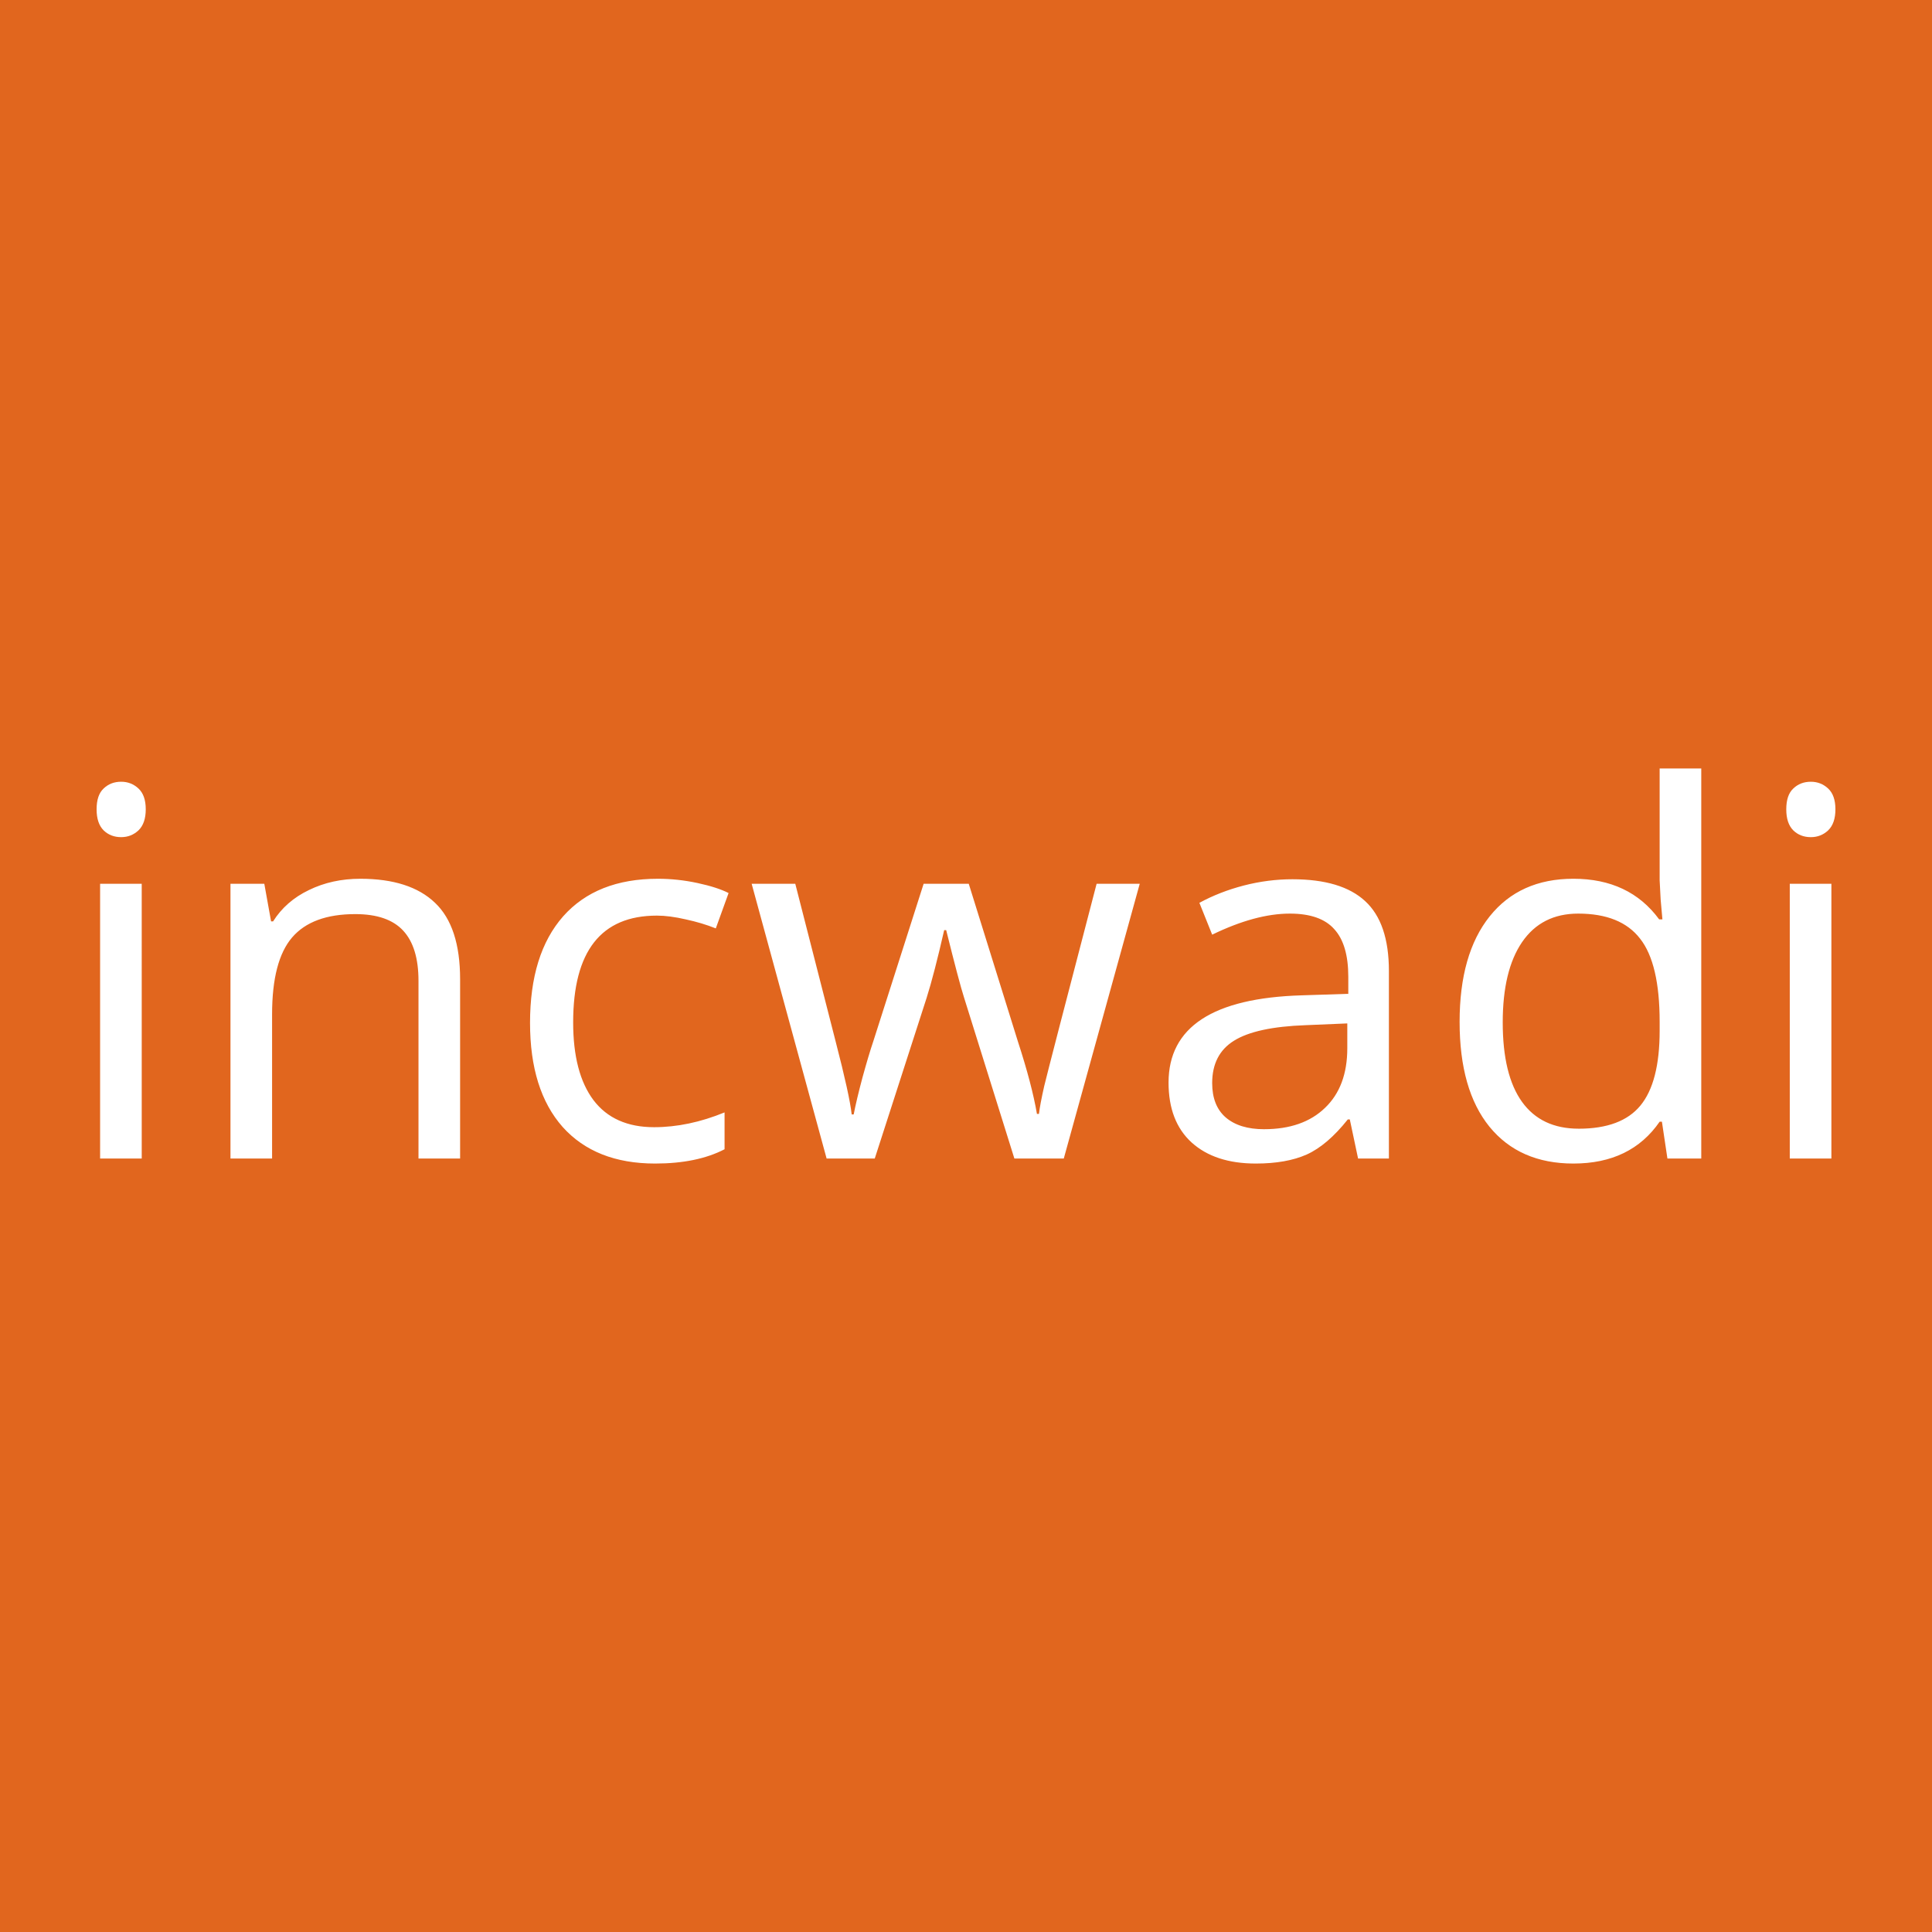
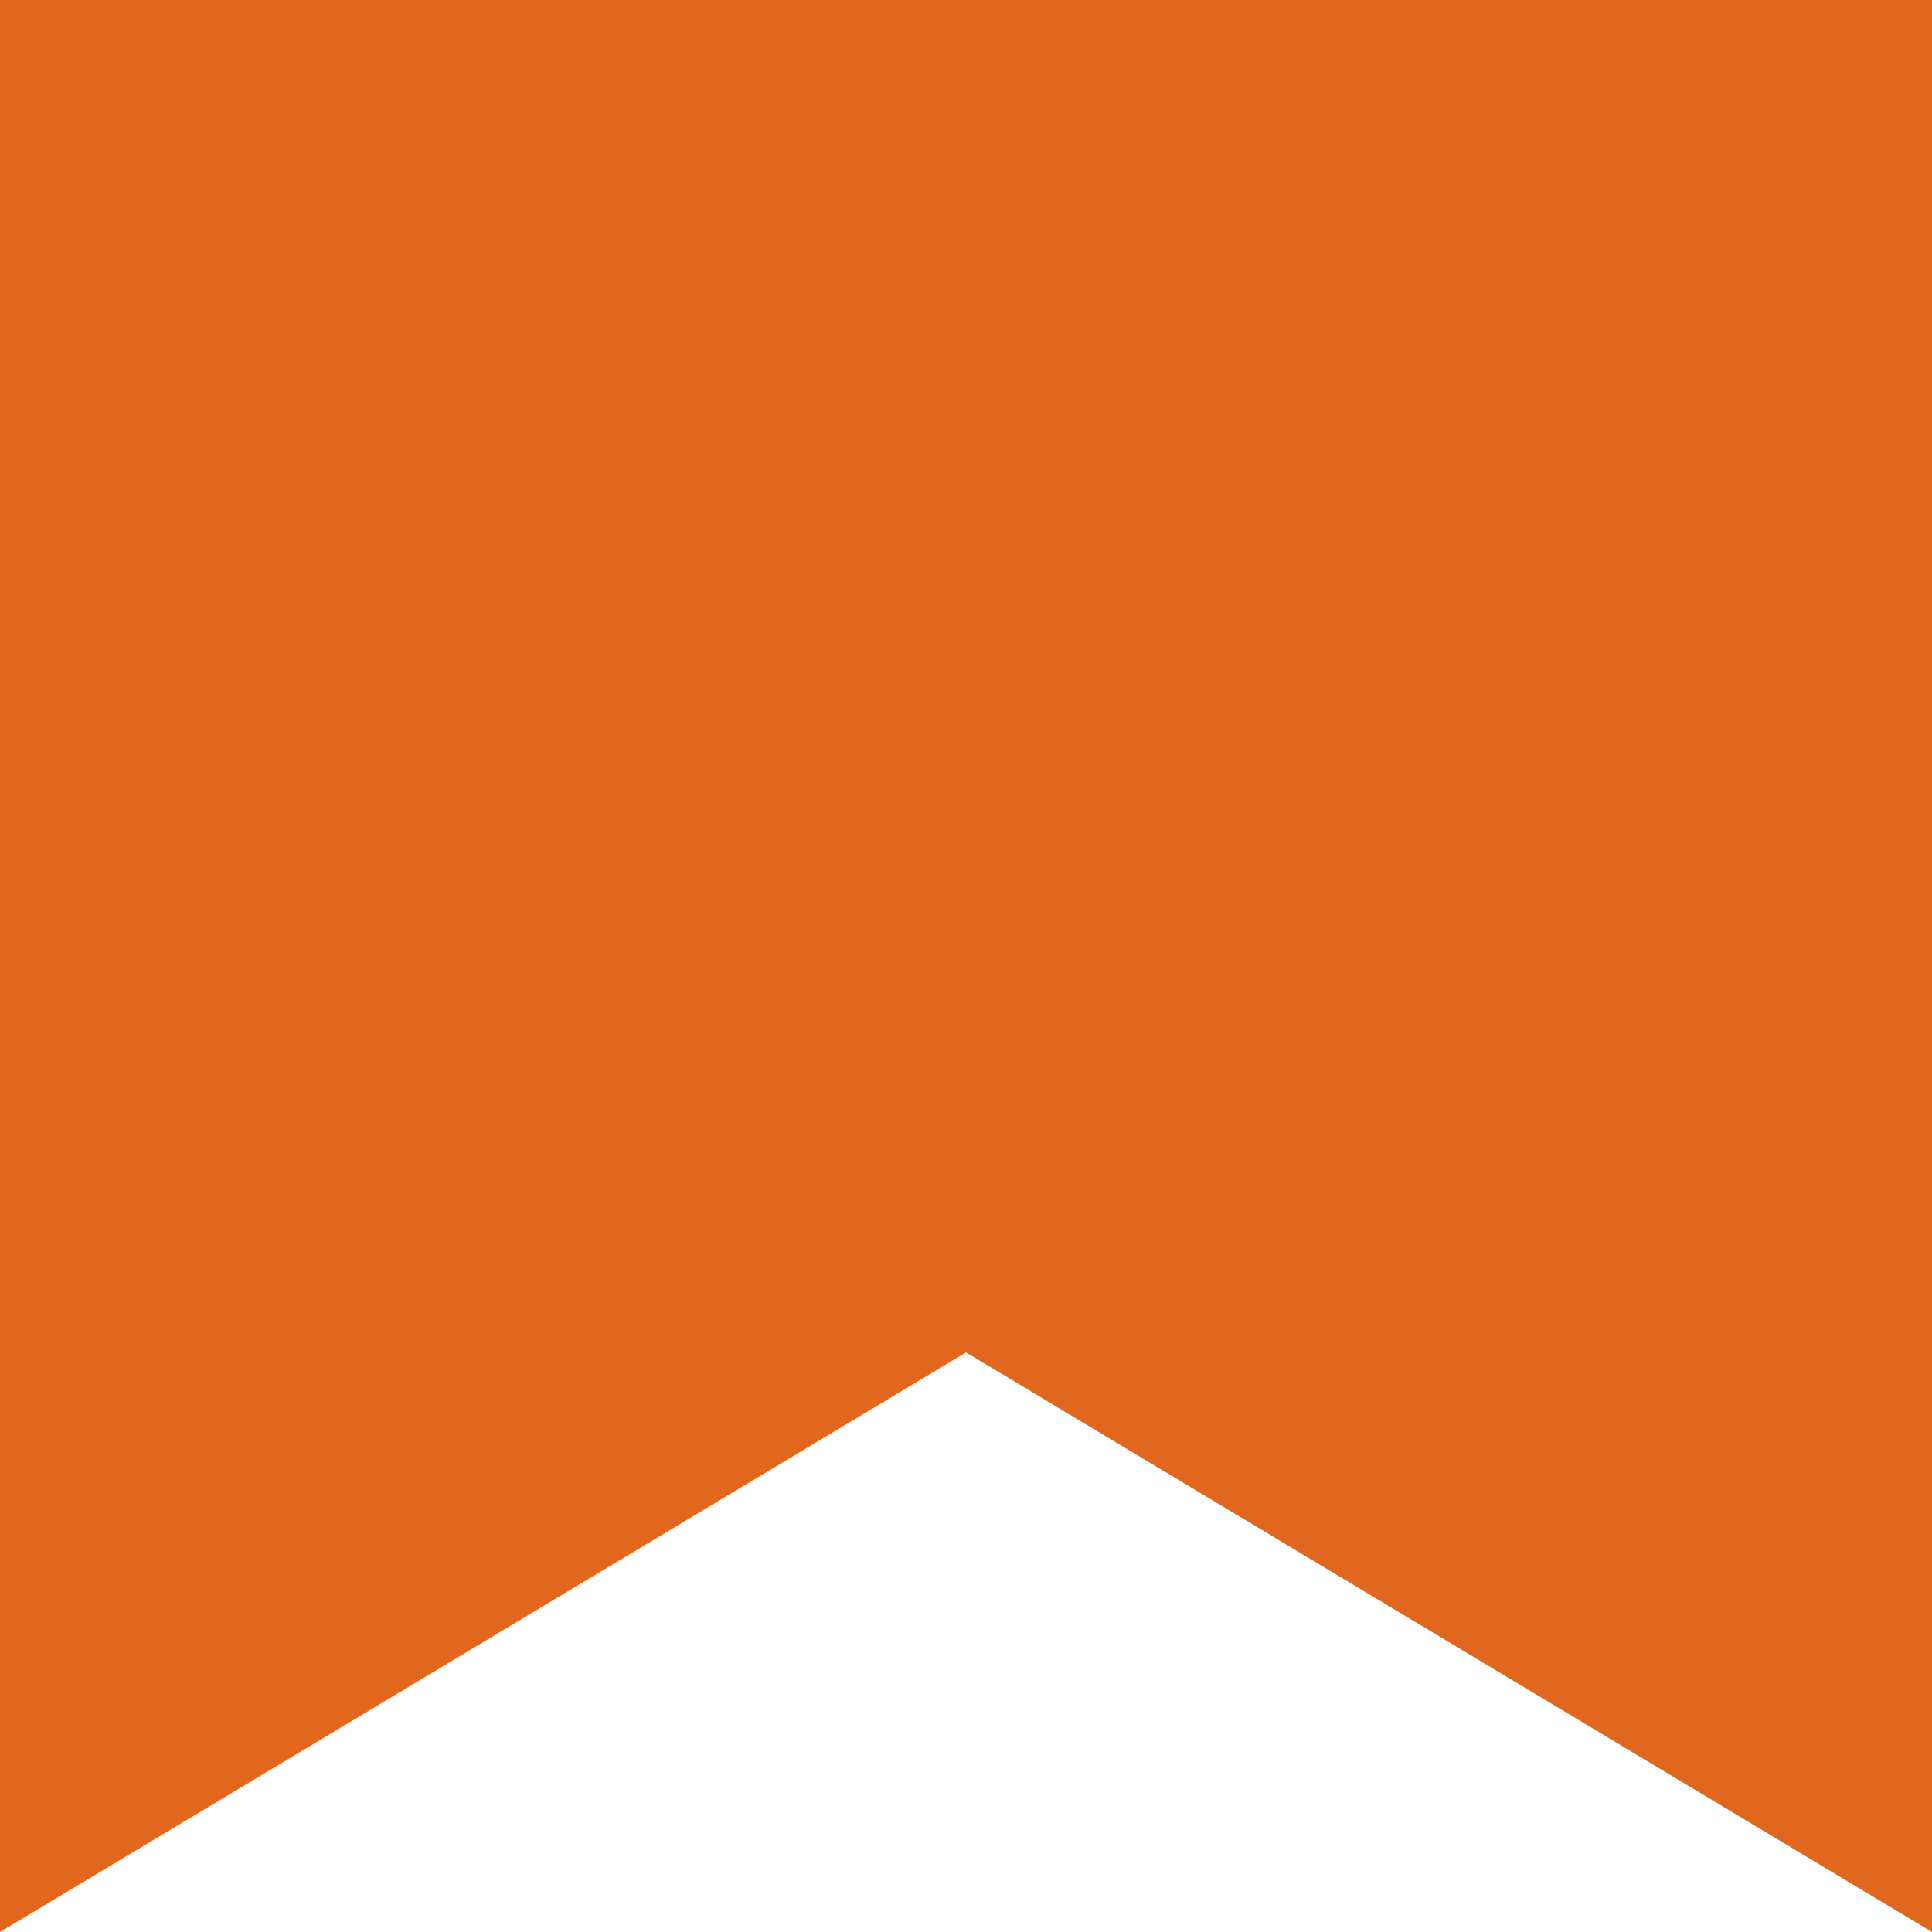
<svg xmlns="http://www.w3.org/2000/svg" width="200" height="200" version="1.1" id="svg6">
  <defs id="defs10" />
-   <path d="M0 0h200v200H0z" id="path2" style="fill:#e1661e;fill-opacity:1" />
-   <path id="path870" d="m 189.585,119.931 h -4.308 V 91.488 h 4.308 z m -4.671,-36.15 q 0,-1.479 0.727,-2.154 0.727,-0.701 1.817,-0.701 1.038,0 1.791,0.701 0.753,0.701 0.753,2.154 0,1.453 -0.753,2.18 -0.753,0.701 -1.791,0.701 -1.09,0 -1.817,-0.701 -0.727,-0.727 -0.727,-2.18 z M 172.041,116.116 h -0.234 q -2.984,4.334 -8.927,4.334 -5.58,0 -8.694,-3.815 -3.088,-3.815 -3.088,-10.848 0,-7.033 3.114,-10.926 3.114,-3.893 8.668,-3.893 5.787,0 8.875,4.204 h 0.337 l -0.182,-2.05 -0.104,-1.998 V 79.55 h 4.308 v 40.381 h -3.503 z m -8.616,0.727 q 4.412,0 6.384,-2.388 1.998,-2.413 1.998,-7.76 v -0.908 q 0,-6.047 -2.024,-8.616 -1.998,-2.595 -6.41,-2.595 -3.789,0 -5.813,2.958 -1.998,2.933 -1.998,8.304 0,5.45 1.998,8.227 1.998,2.777 5.865,2.777 z m -22.837,3.088 -0.856,-4.048 h -0.208 q -2.128,2.673 -4.256,3.633 -2.102,0.934 -5.268,0.934 -4.23,0 -6.644,-2.18 -2.388,-2.18 -2.388,-6.202 0,-8.616 13.78,-9.031 l 4.827,-0.156 v -1.765 q 0,-3.348 -1.453,-4.931 -1.427,-1.609 -4.593,-1.609 -3.555,0 -8.045,2.18 l -1.324,-3.296 q 2.102,-1.142 4.593,-1.791 2.517,-0.649 5.035,-0.649 5.086,0 7.526,2.258 2.465,2.258 2.465,7.24 v 19.412 z m -9.732,-3.036 q 4.022,0 6.306,-2.206 2.31,-2.206 2.31,-6.176 v -2.569 l -4.308,0.182 q -5.138,0.182 -7.422,1.609 -2.258,1.401 -2.258,4.386 0,2.336 1.401,3.555 1.427,1.22 3.971,1.22 z m -25.848,3.036 -5.216,-16.687 q -0.493,-1.531 -1.843,-6.955 h -0.208 q -1.038,4.542 -1.817,7.007 L 90.554,119.931 H 85.571 L 77.811,91.488 h 4.516 q 2.751,10.718 4.178,16.324 1.453,5.606 1.661,7.552 h 0.208 q 0.285,-1.479 0.908,-3.815 0.649,-2.362 1.116,-3.737 l 5.216,-16.324 h 4.671 l 5.087,16.324 q 1.453,4.464 1.972,7.5 h 0.208 q 0.104,-0.934 0.545,-2.881 0.467,-1.946 5.424,-20.943 h 4.464 l -7.863,28.443 z m -37.189,0.519 q -6.176,0 -9.576,-3.789 -3.374,-3.815 -3.374,-10.77 0,-7.137 3.426,-11.029 3.452,-3.893 9.81,-3.893 2.05,0 4.1,0.441 2.05,0.441 3.218,1.038 l -1.324,3.659 q -1.427,-0.571 -3.114,-0.934 -1.687,-0.389 -2.984,-0.389 -8.668,0 -8.668,11.055 0,5.242 2.102,8.045 2.128,2.803 6.28,2.803 3.555,0 7.292,-1.531 v 3.815 q -2.855,1.479 -7.189,1.479 z M 43.322,119.931 v -18.4 q 0,-3.478 -1.583,-5.19 -1.583,-1.713 -4.957,-1.713 -4.464,0 -6.54,2.413 -2.076,2.413 -2.076,7.967 V 119.931 H 23.858 V 91.488 h 3.503 l 0.701,3.893 h 0.208 q 1.324,-2.102 3.711,-3.244 2.388,-1.168 5.32,-1.168 5.138,0 7.734,2.491 2.595,2.465 2.595,7.915 v 18.555 z m -28.65,0 H 10.363 V 91.488 H 14.671 Z M 10,83.78 q 0,-1.479 0.727,-2.154 0.727,-0.701 1.817,-0.701 1.038,0 1.791,0.701 0.753,0.701 0.753,2.154 0,1.453 -0.753,2.18 -0.753,0.701 -1.791,0.701 -1.09,0 -1.817,-0.701 -0.727,-0.727 -0.727,-2.18 z" style="fill:#ffffff;fill-opacity:1" />
+   <path d="M 0,0 H 200 V 200 H 0 Z" id="path2" style="fill:#e1661e;fill-opacity:1" />
+   <path style="fill:#ffffff;fill-opacity:1;stroke:none;stroke-width:20;stroke-miterlimit:0;stroke-dasharray:none;stroke-dashoffset:0;stroke-opacity:1" id="path4540" d="M 99.224,215.268 68.836,162.634 38.448,110 99.224,110 160,110 129.612,162.634 Z" transform="matrix(0.8226901,0.493614,-1.424941,0.2849882,225.1131,89.67305)" />
</svg>
